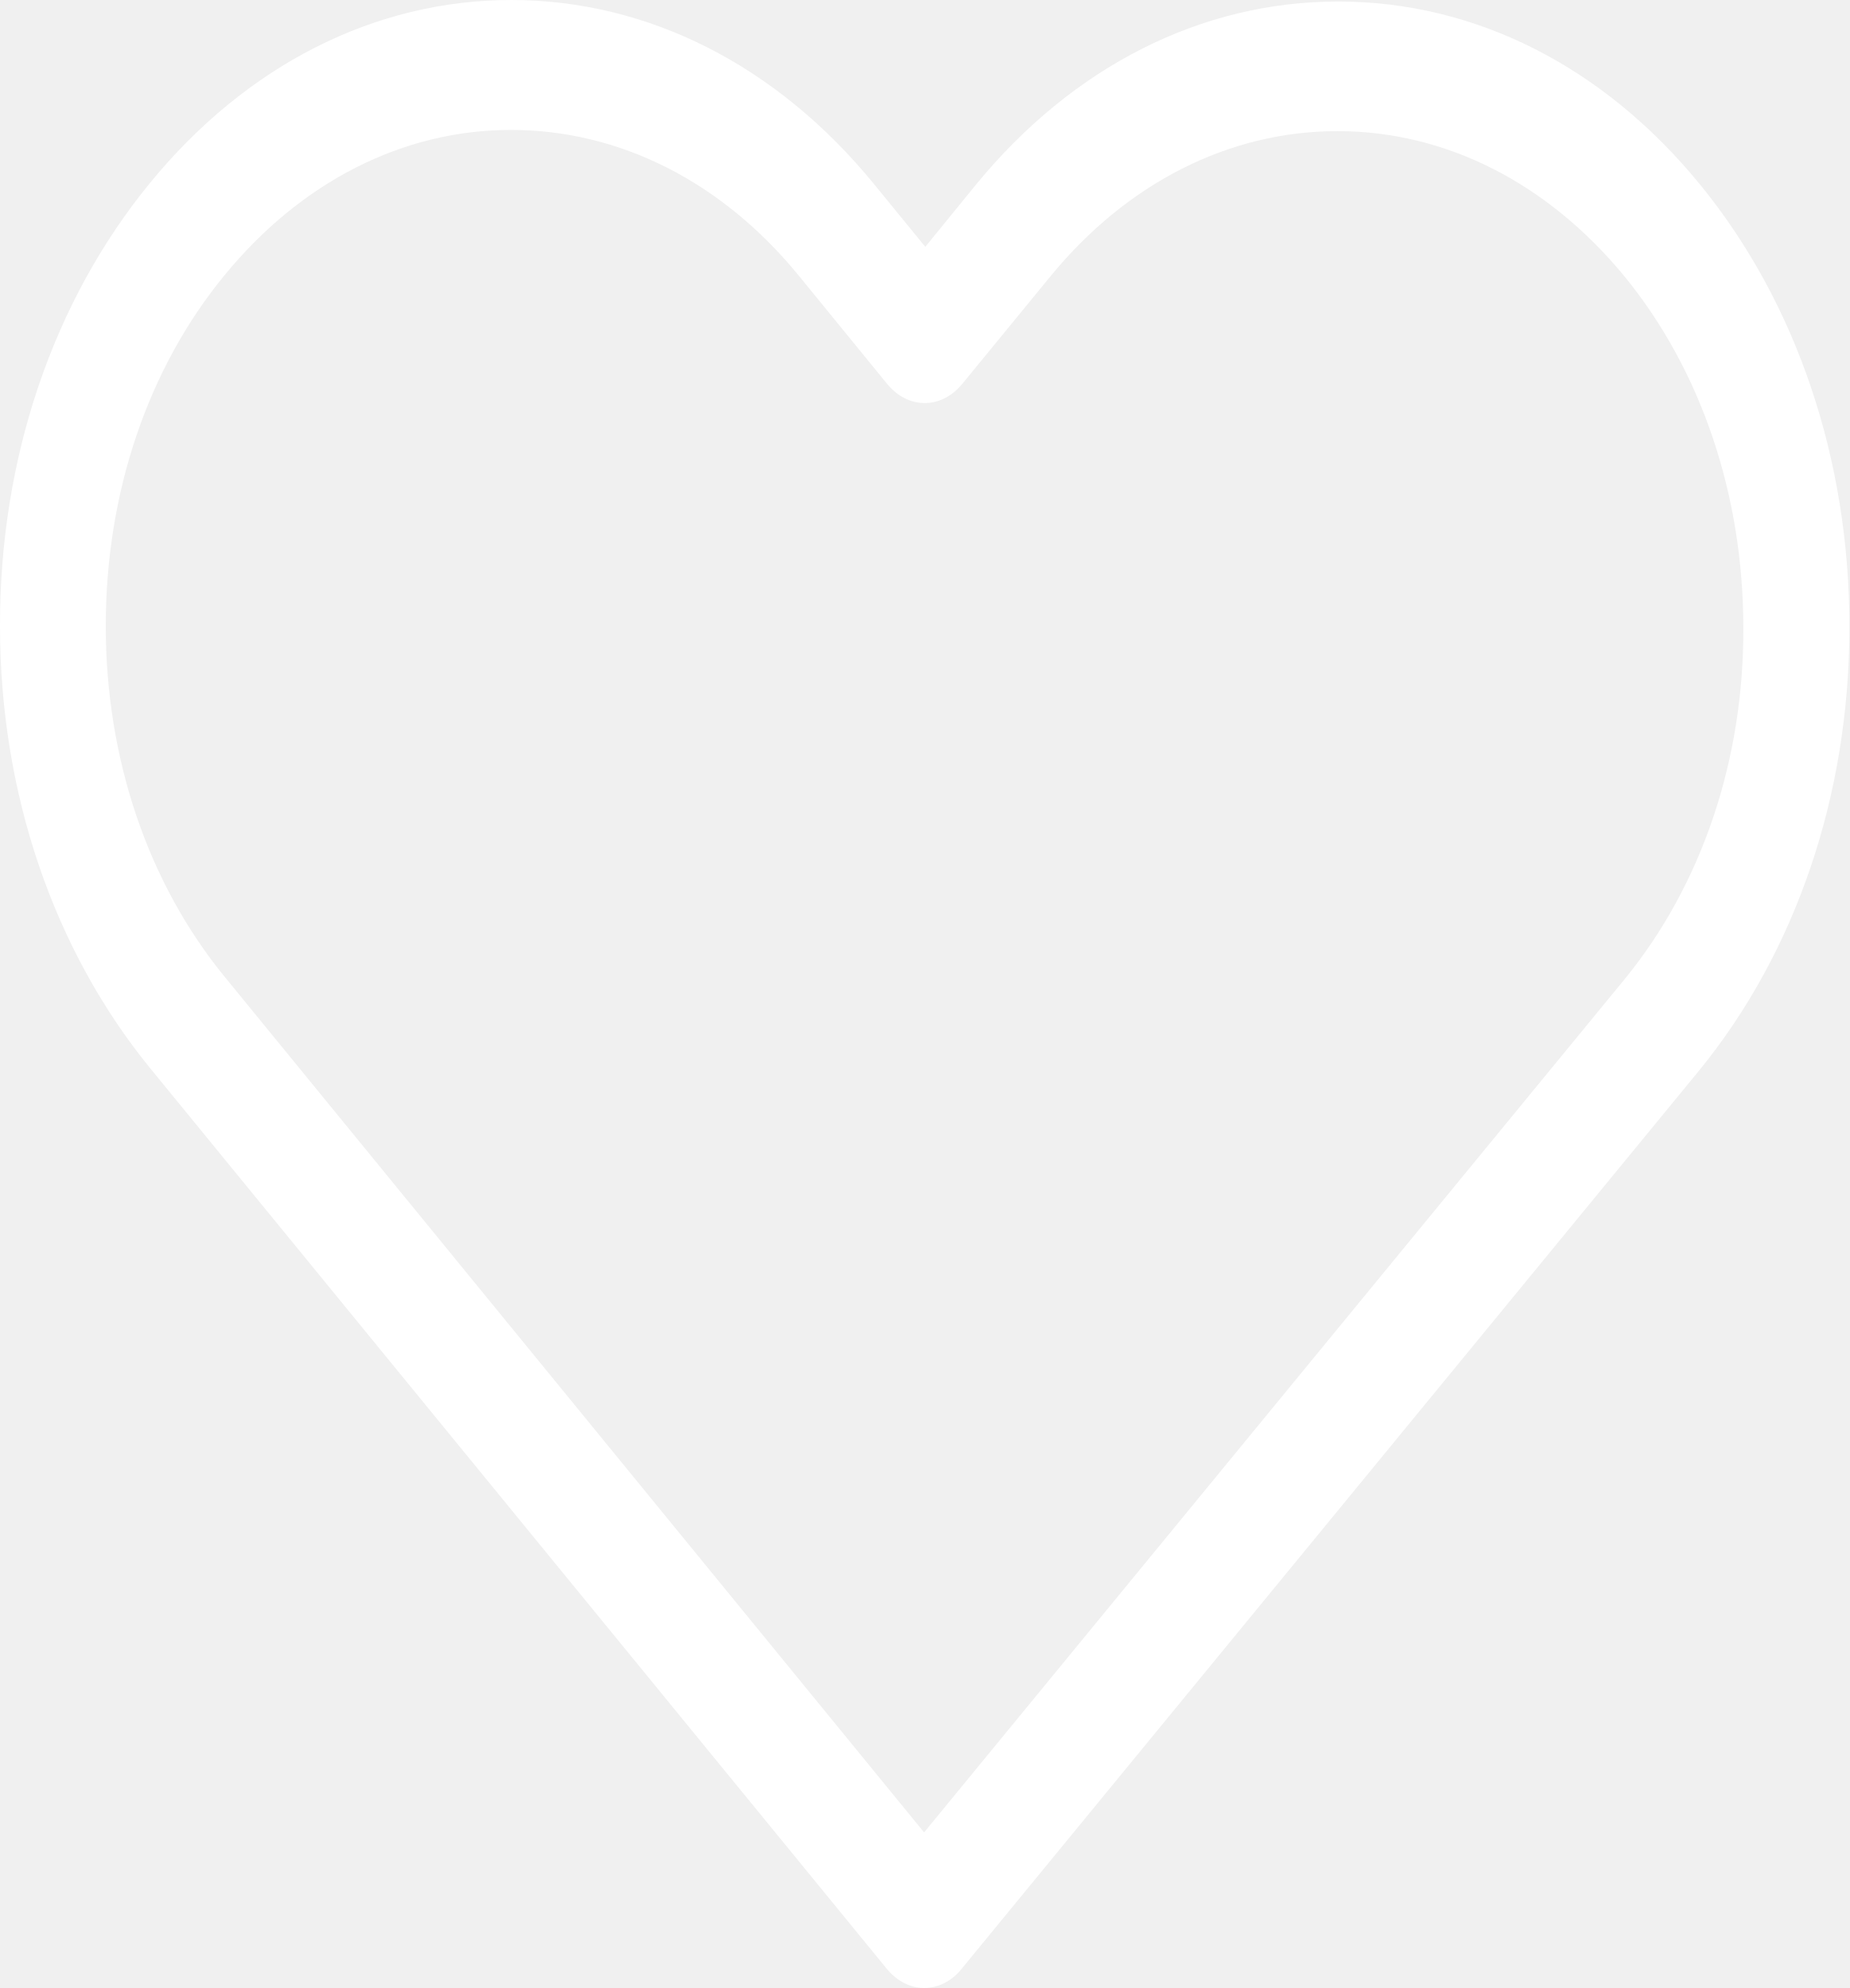
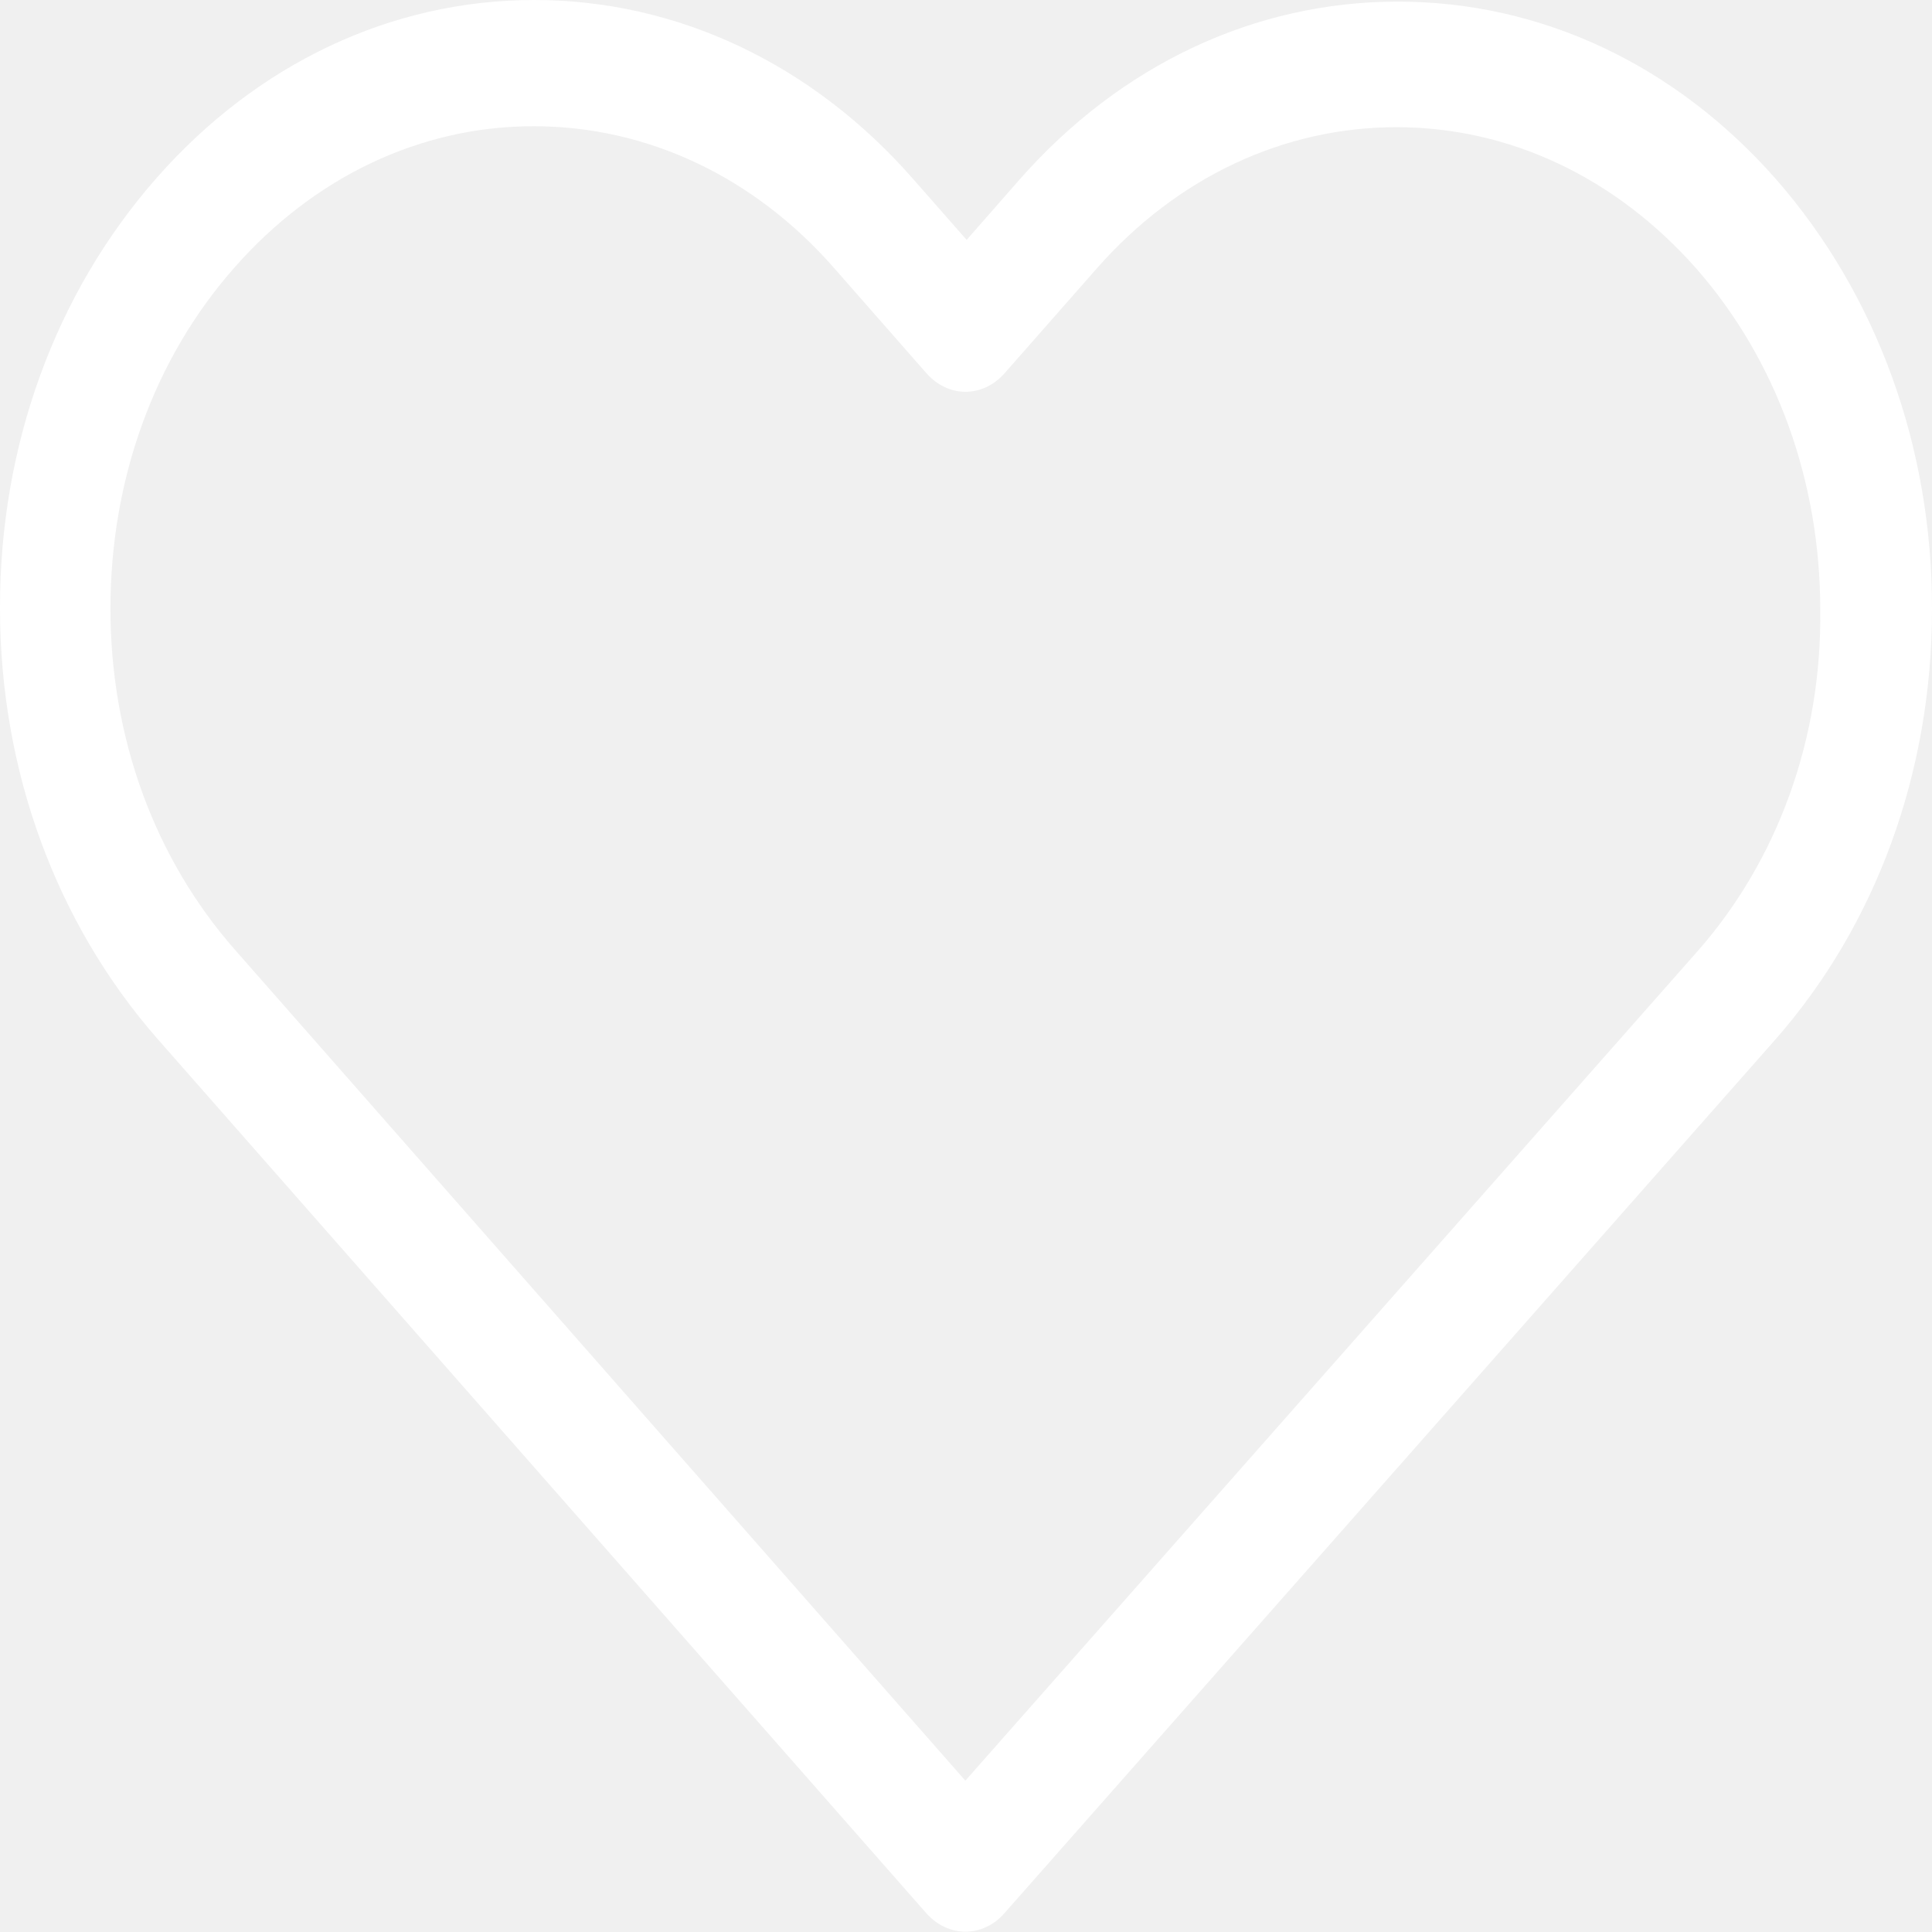
- <svg xmlns="http://www.w3.org/2000/svg" version="1.1" id="Capa_1" x="0px" y="0px" viewBox="0 67 612 658" enable-background="new 0 67 612 658" xml:space="preserve">
+ <svg xmlns="http://www.w3.org/2000/svg" version="1.1" id="Capa_1" x="0px" y="0px" viewBox="0 0 600 600" style="enable-background:new 0 0 600 600;" xml:space="preserve">
+   <style type="text/css">
+ 	.st0{fill:#FFFFFF;}
+ </style>
  <g>
-     <path fill="#FFFFFF" d="M562.6,128.1c-32-39.2-74.5-60.6-119.8-60.6S355,89,322.9,128.2l-16.7,20.5l-17-20.8   c-32-39.2-74.7-60.9-120-60.9C124,67,81.5,88.6,49.6,127.6C17.5,166.8-0.1,218.8,0,274.2c0,55.4,17.8,107.3,49.8,146.5l243.7,298   c3.4,4.1,7.9,6.3,12.3,6.3c4.4,0,9-2.1,12.3-6.2l244.2-297.5c32-39.2,49.7-91.2,49.7-146.6C612.1,219.3,594.6,167.3,562.6,128.1z    M537.7,391L305.8,673.5L74.5,390.5C49,359.4,35,318.2,35,274.2S48.9,189,74.3,158.1c25.3-30.9,59-48.1,94.8-48.1   c35.9,0,69.8,17.1,95.2,48.2l29.3,35.9c6.9,8.4,17.9,8.4,24.8,0l29.1-35.5c25.4-31.1,59.3-48.2,95.1-48.2c35.8,0,69.5,17.1,95,48.1   c25.4,31.1,39.3,72.4,39.3,116.3C577.1,318.6,563.1,359.9,537.7,391z" />
+     <path class="st0" d="M551.6,55.7C520.2,20,478.5,0.5,434.1,0.5S348,20.1,316.6,55.8l-16.4,18.7l-16.7-19   C252.2,19.8,210.3,0,165.9,0c-44.3,0-86,19.7-117.3,55.3C17.2,91-0.1,138.4,0,188.9c0,50.5,17.5,97.8,48.8,133.6l238.9,271.7   c3.3,3.7,7.7,5.7,12.1,5.7c4.3,0,8.8-1.9,12.1-5.7l239.4-271.3c31.4-35.7,48.7-83.2,48.7-133.7C600.1,138.9,582.9,91.5,551.6,55.7z    M527.2,295.4L299.8,553L73,295c-25-28.4-38.7-65.9-38.7-106s13.6-77.7,38.5-105.9c24.8-28.2,57.8-43.9,92.9-43.9   c35.2,0,68.4,15.6,93.3,44l28.7,32.7c6.8,7.7,17.5,7.7,24.3,0l28.5-32.4c24.9-28.4,58.1-44,93.2-44s68.1,15.6,93.1,43.9   c24.9,28.4,38.5,66,38.5,106C565.8,229.4,552.1,267.1,527.2,295.4z" />
  </g>
</svg>
